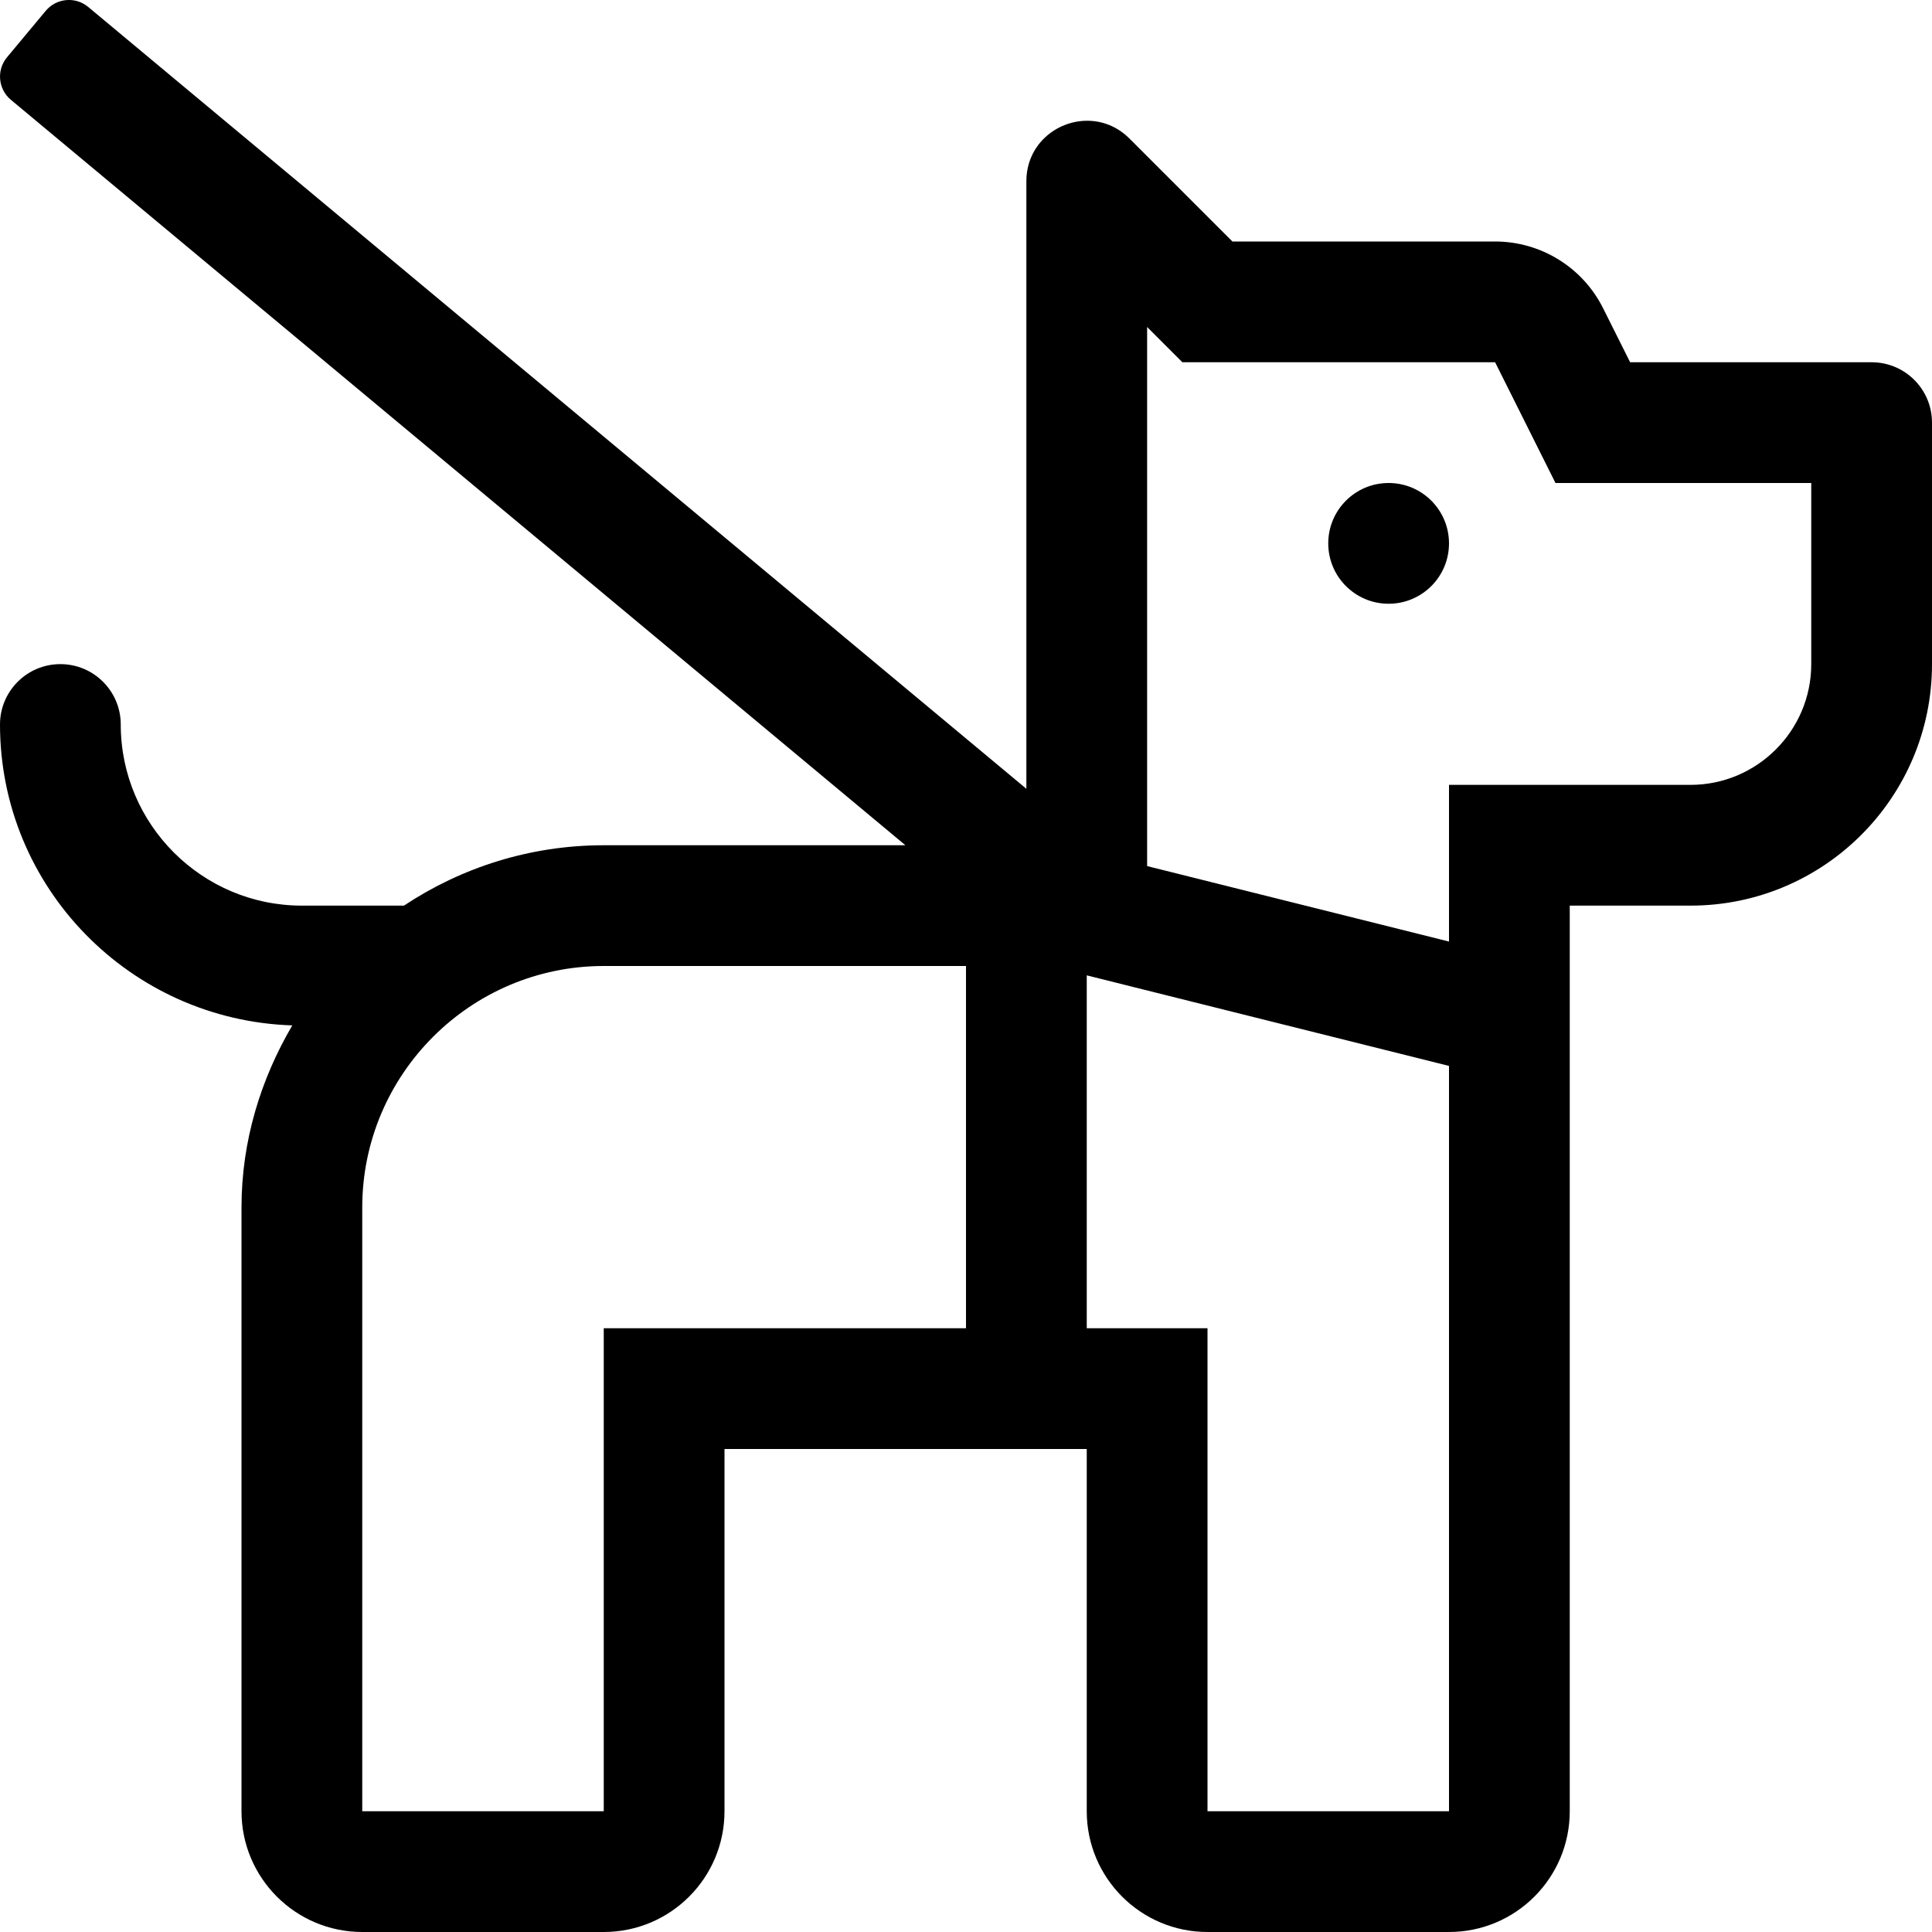
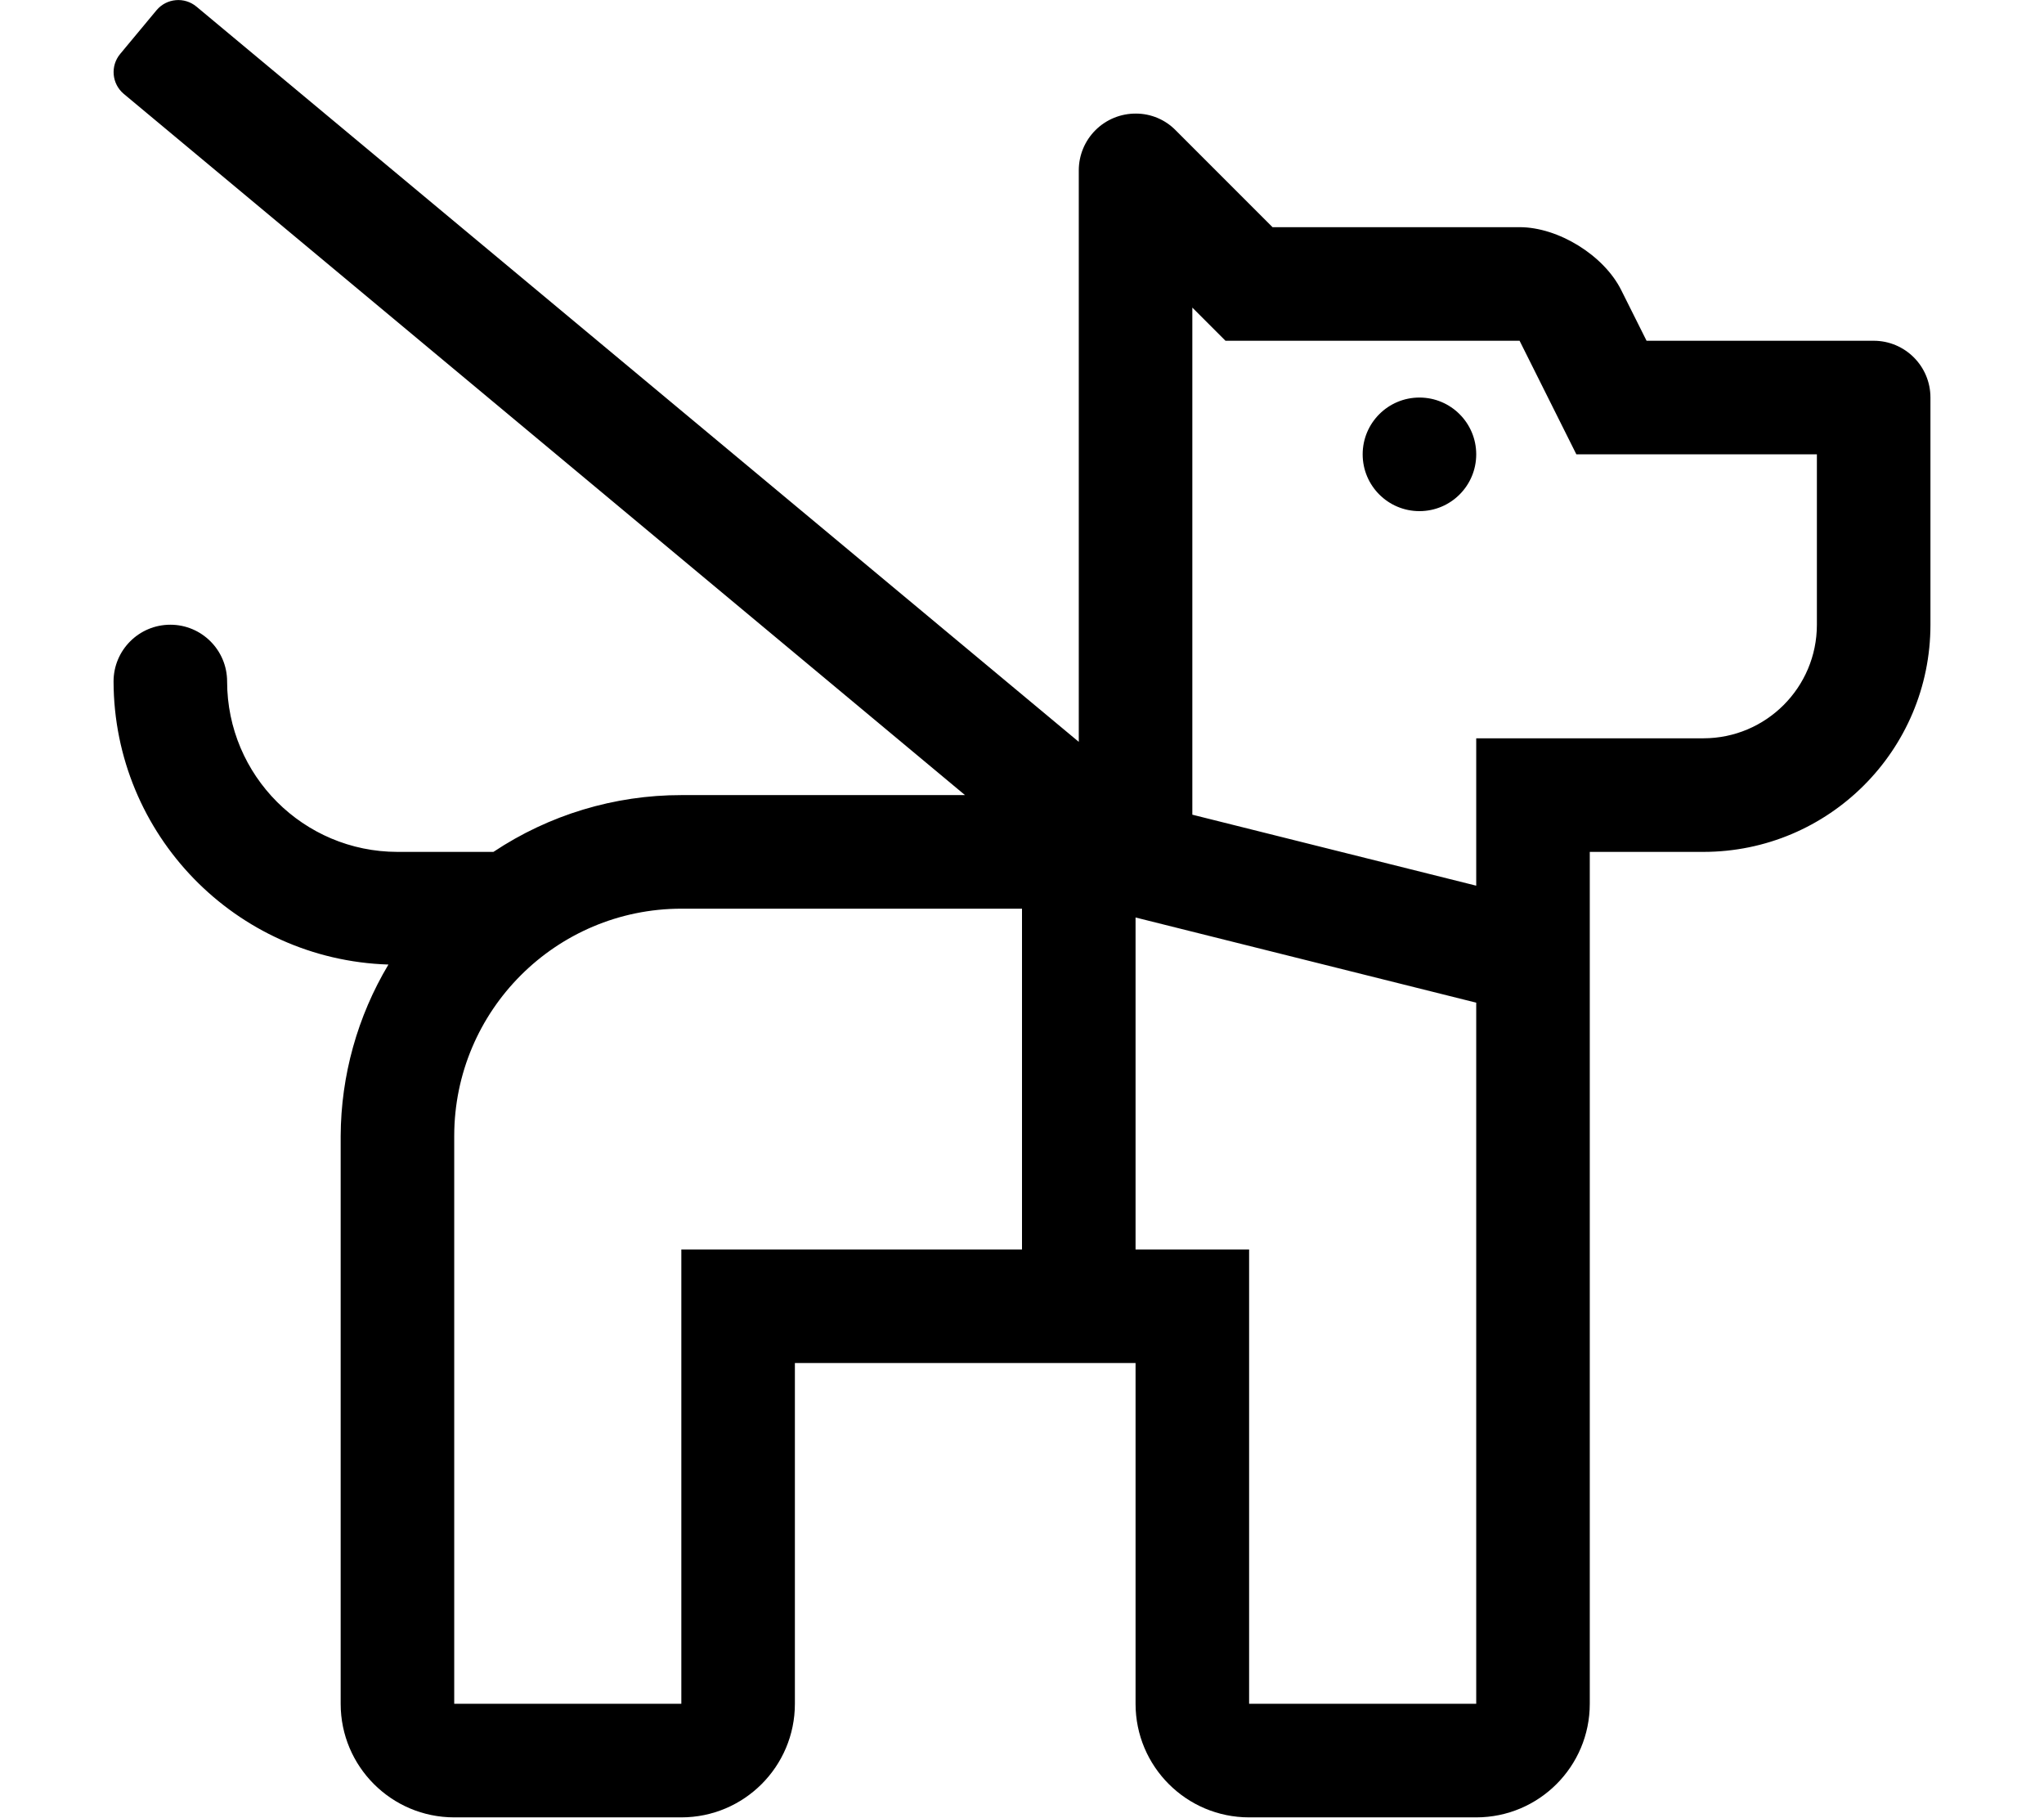
- <svg xmlns="http://www.w3.org/2000/svg" viewBox="0 0 512 512">
-   <path d="M496 96h-64l-7.16-14.31A32 32 0 0 0 396.22 64H326.6l-27.28-27.28c-3.26-3.26-7.27-4.72-11.2-4.72-8.23 0-16.12 6.39-16.12 16.03v161.01L23.38 1.85C19.99-.98 14.94-.52 12.11 2.88L1.86 15.18c-2.83 3.39-2.37 8.44 1.02 11.27L239.94 224H160c-19.59 0-37.76 5.93-52.95 16H80c-26.47 0-48-21.53-48-48 0-8.84-7.16-16-16-16s-16 7.16-16 16c0 43.24 34.53 78.36 77.46 79.74C69.12 285.97 64 302.32 64 320v160c0 17.67 14.33 32 32 32h64c17.67 0 32-14.33 32-32v-96h96v96c0 17.67 14.33 32 32 32h64c17.67 0 32-14.33 32-32V240h32c35.35 0 64-28.65 64-64v-64c0-8.84-7.16-16-16-16zM256 352h-96v128H96V320c0-35.29 28.71-64 64-64h96v96zm128 128h-64V352h-32v-93.52l96 24V480zm96-304c0 17.64-14.36 32-32 32h-64v41.52l-80-20V86.66l9.34 9.34h82.88l16 32H480v48zm-112-48c-8.84 0-16 7.16-16 16s7.16 16 16 16 16-7.16 16-16-7.16-16-16-16z" />
+ <svg xmlns="http://www.w3.org/2000/svg" viewBox="0 0 576 512">
+   <path d="M544,112v64a64,64,0,0,1-64,64H448V480a32,32,0,0,1-32,32H352a32,32,0,0,1-32-32V384H224v96a32,32,0,0,1-32,32H128a32,32,0,0,1-32-32V320a95,95,0,0,1,13.46-48.26A80,80,0,0,1,32,192a16,16,0,0,1,32,0,48.05,48.05,0,0,0,48,48h27.05A95.48,95.48,0,0,1,192,224h79.94L34.88,26.45a8,8,0,0,1-1-11.27L44.11,2.88a8,8,0,0,1,11.27-1L304,209V48a16,16,0,0,1,16.12-16,15.67,15.67,0,0,1,11.2,4.72L358.6,64h69.62c10.92,0,23.74,7.93,28.62,17.69L464,96h64A16,16,0,0,1,544,112ZM288,256H192a64.07,64.07,0,0,0-64,64V480h64V352h96Zm128,26.48-96-24V352h32V480h64ZM512,128H444.22l-16-32H345.34L336,86.66V229.52l80,20V208h64a32,32,0,0,0,32-32Zm-96,0a16,16,0,1,1-16-16A16,16,0,0,1,416,128Z" />
</svg>
